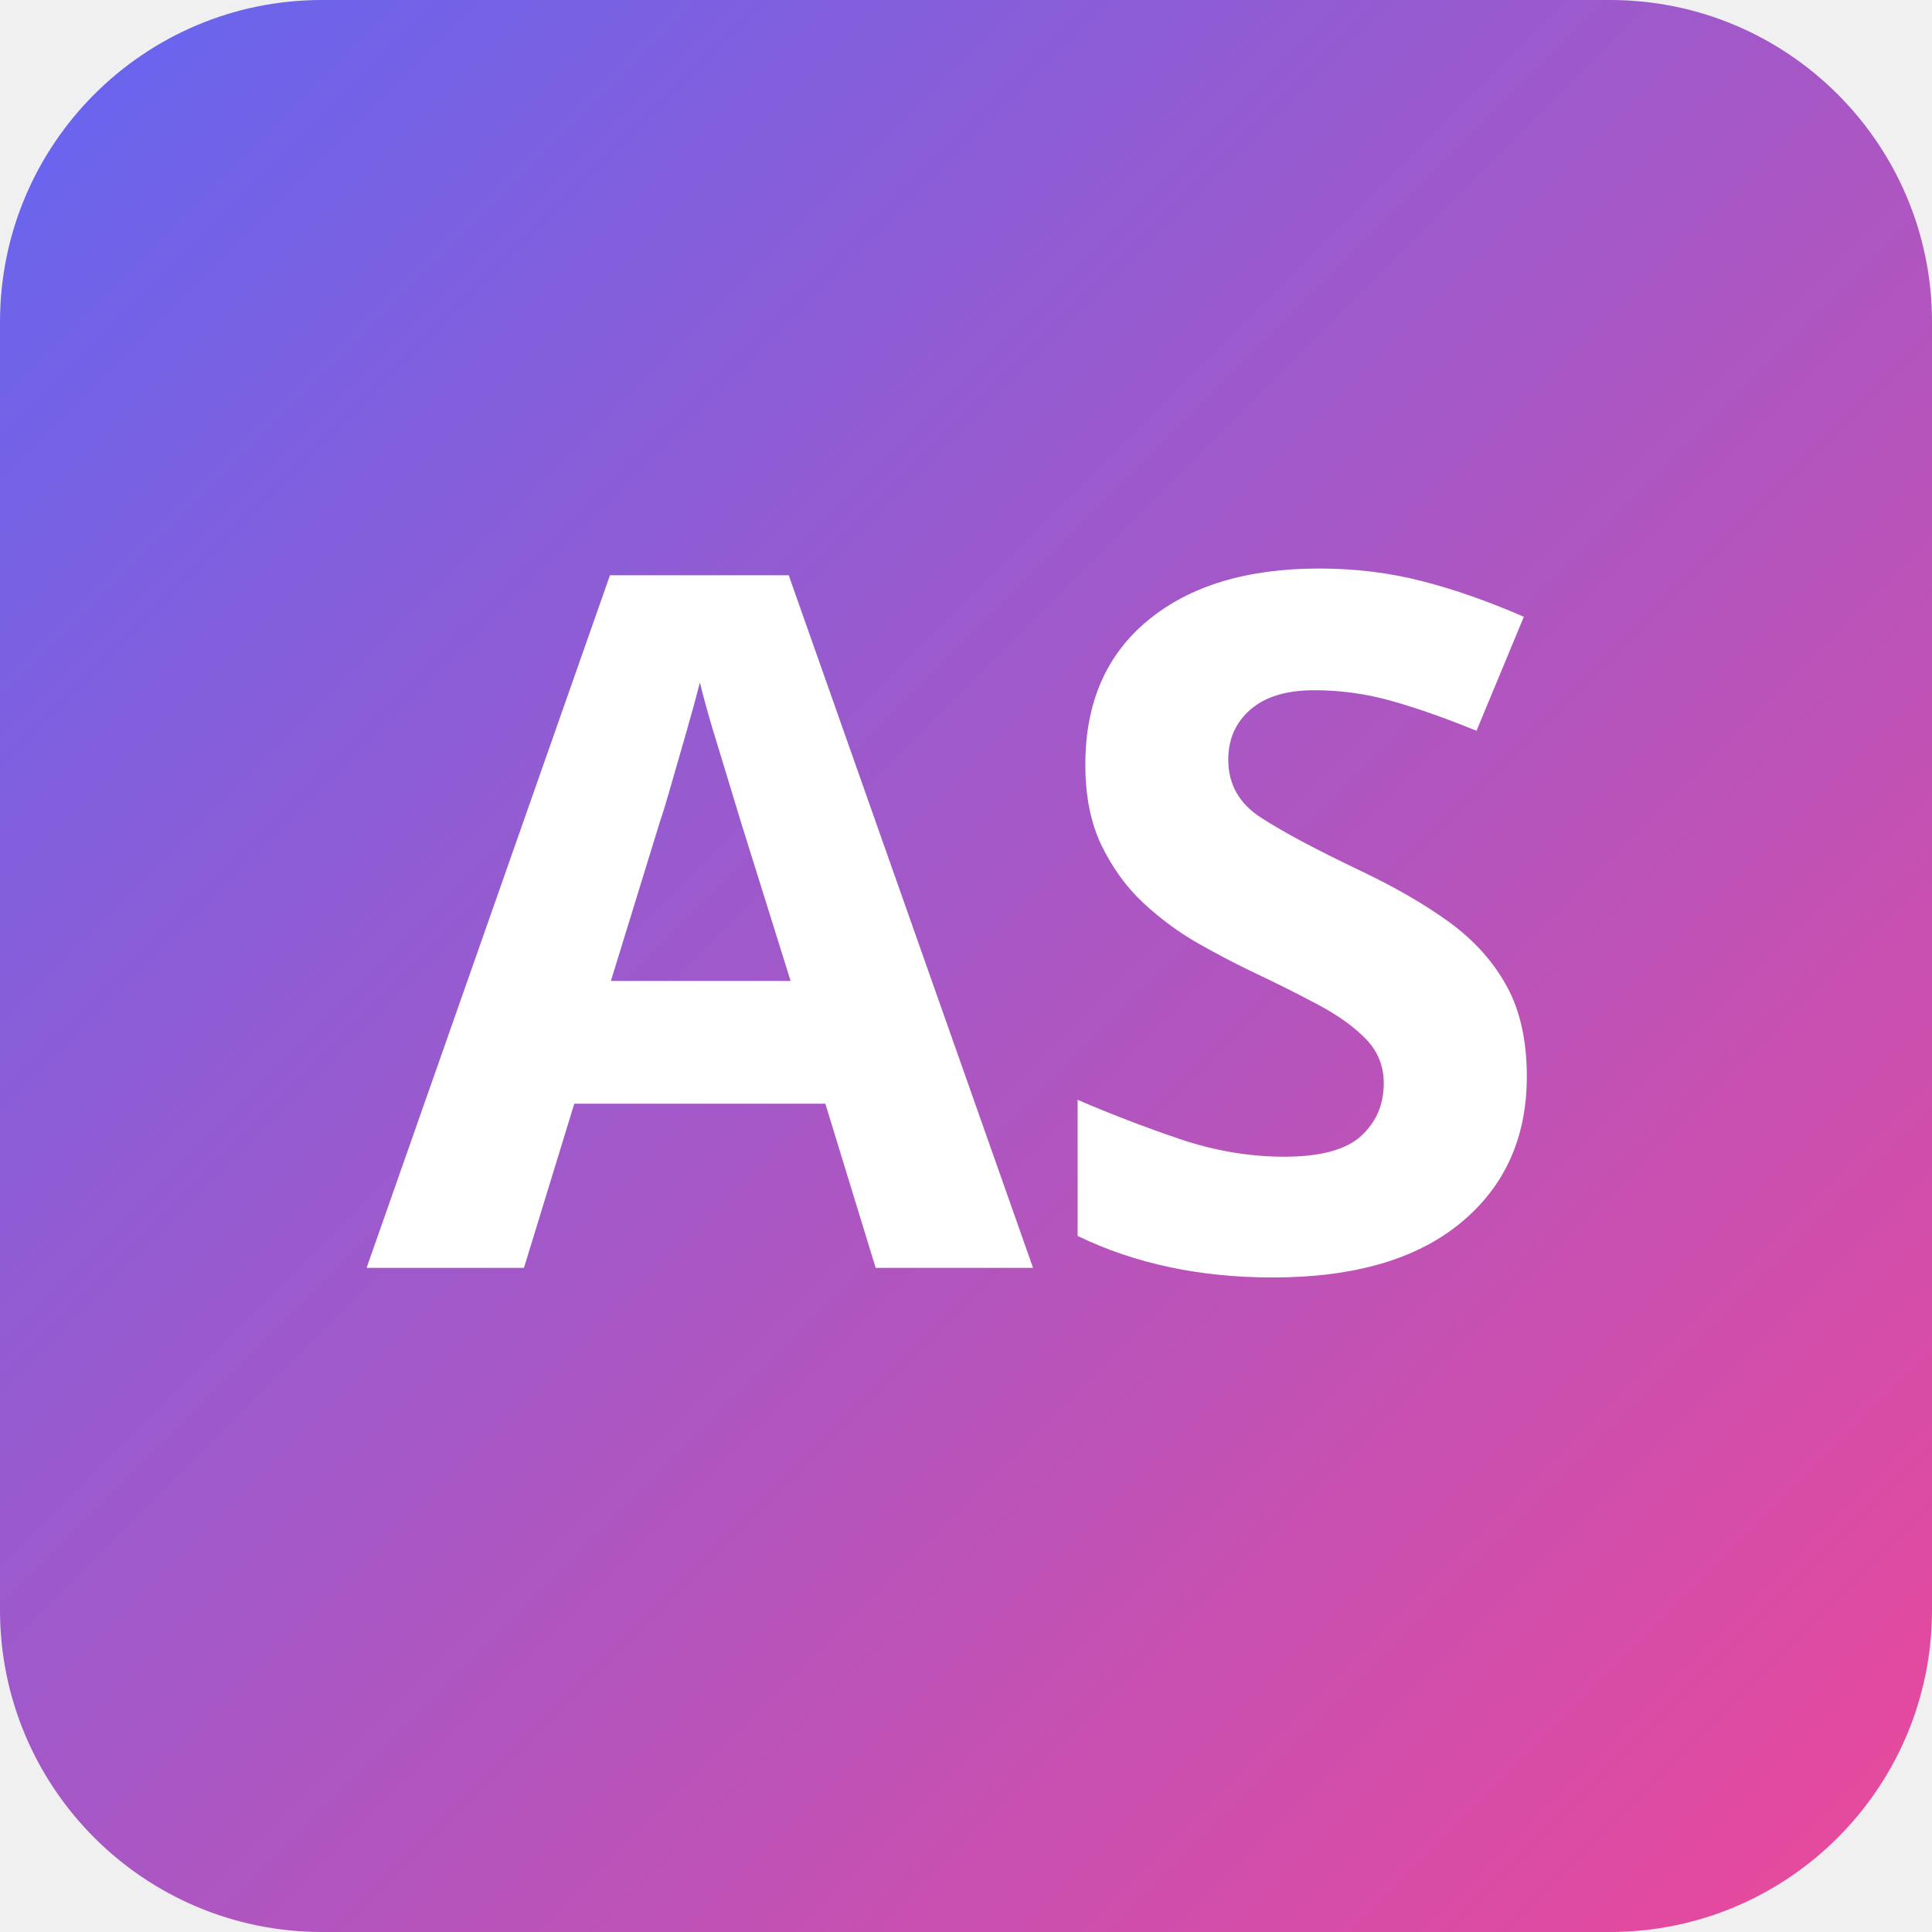
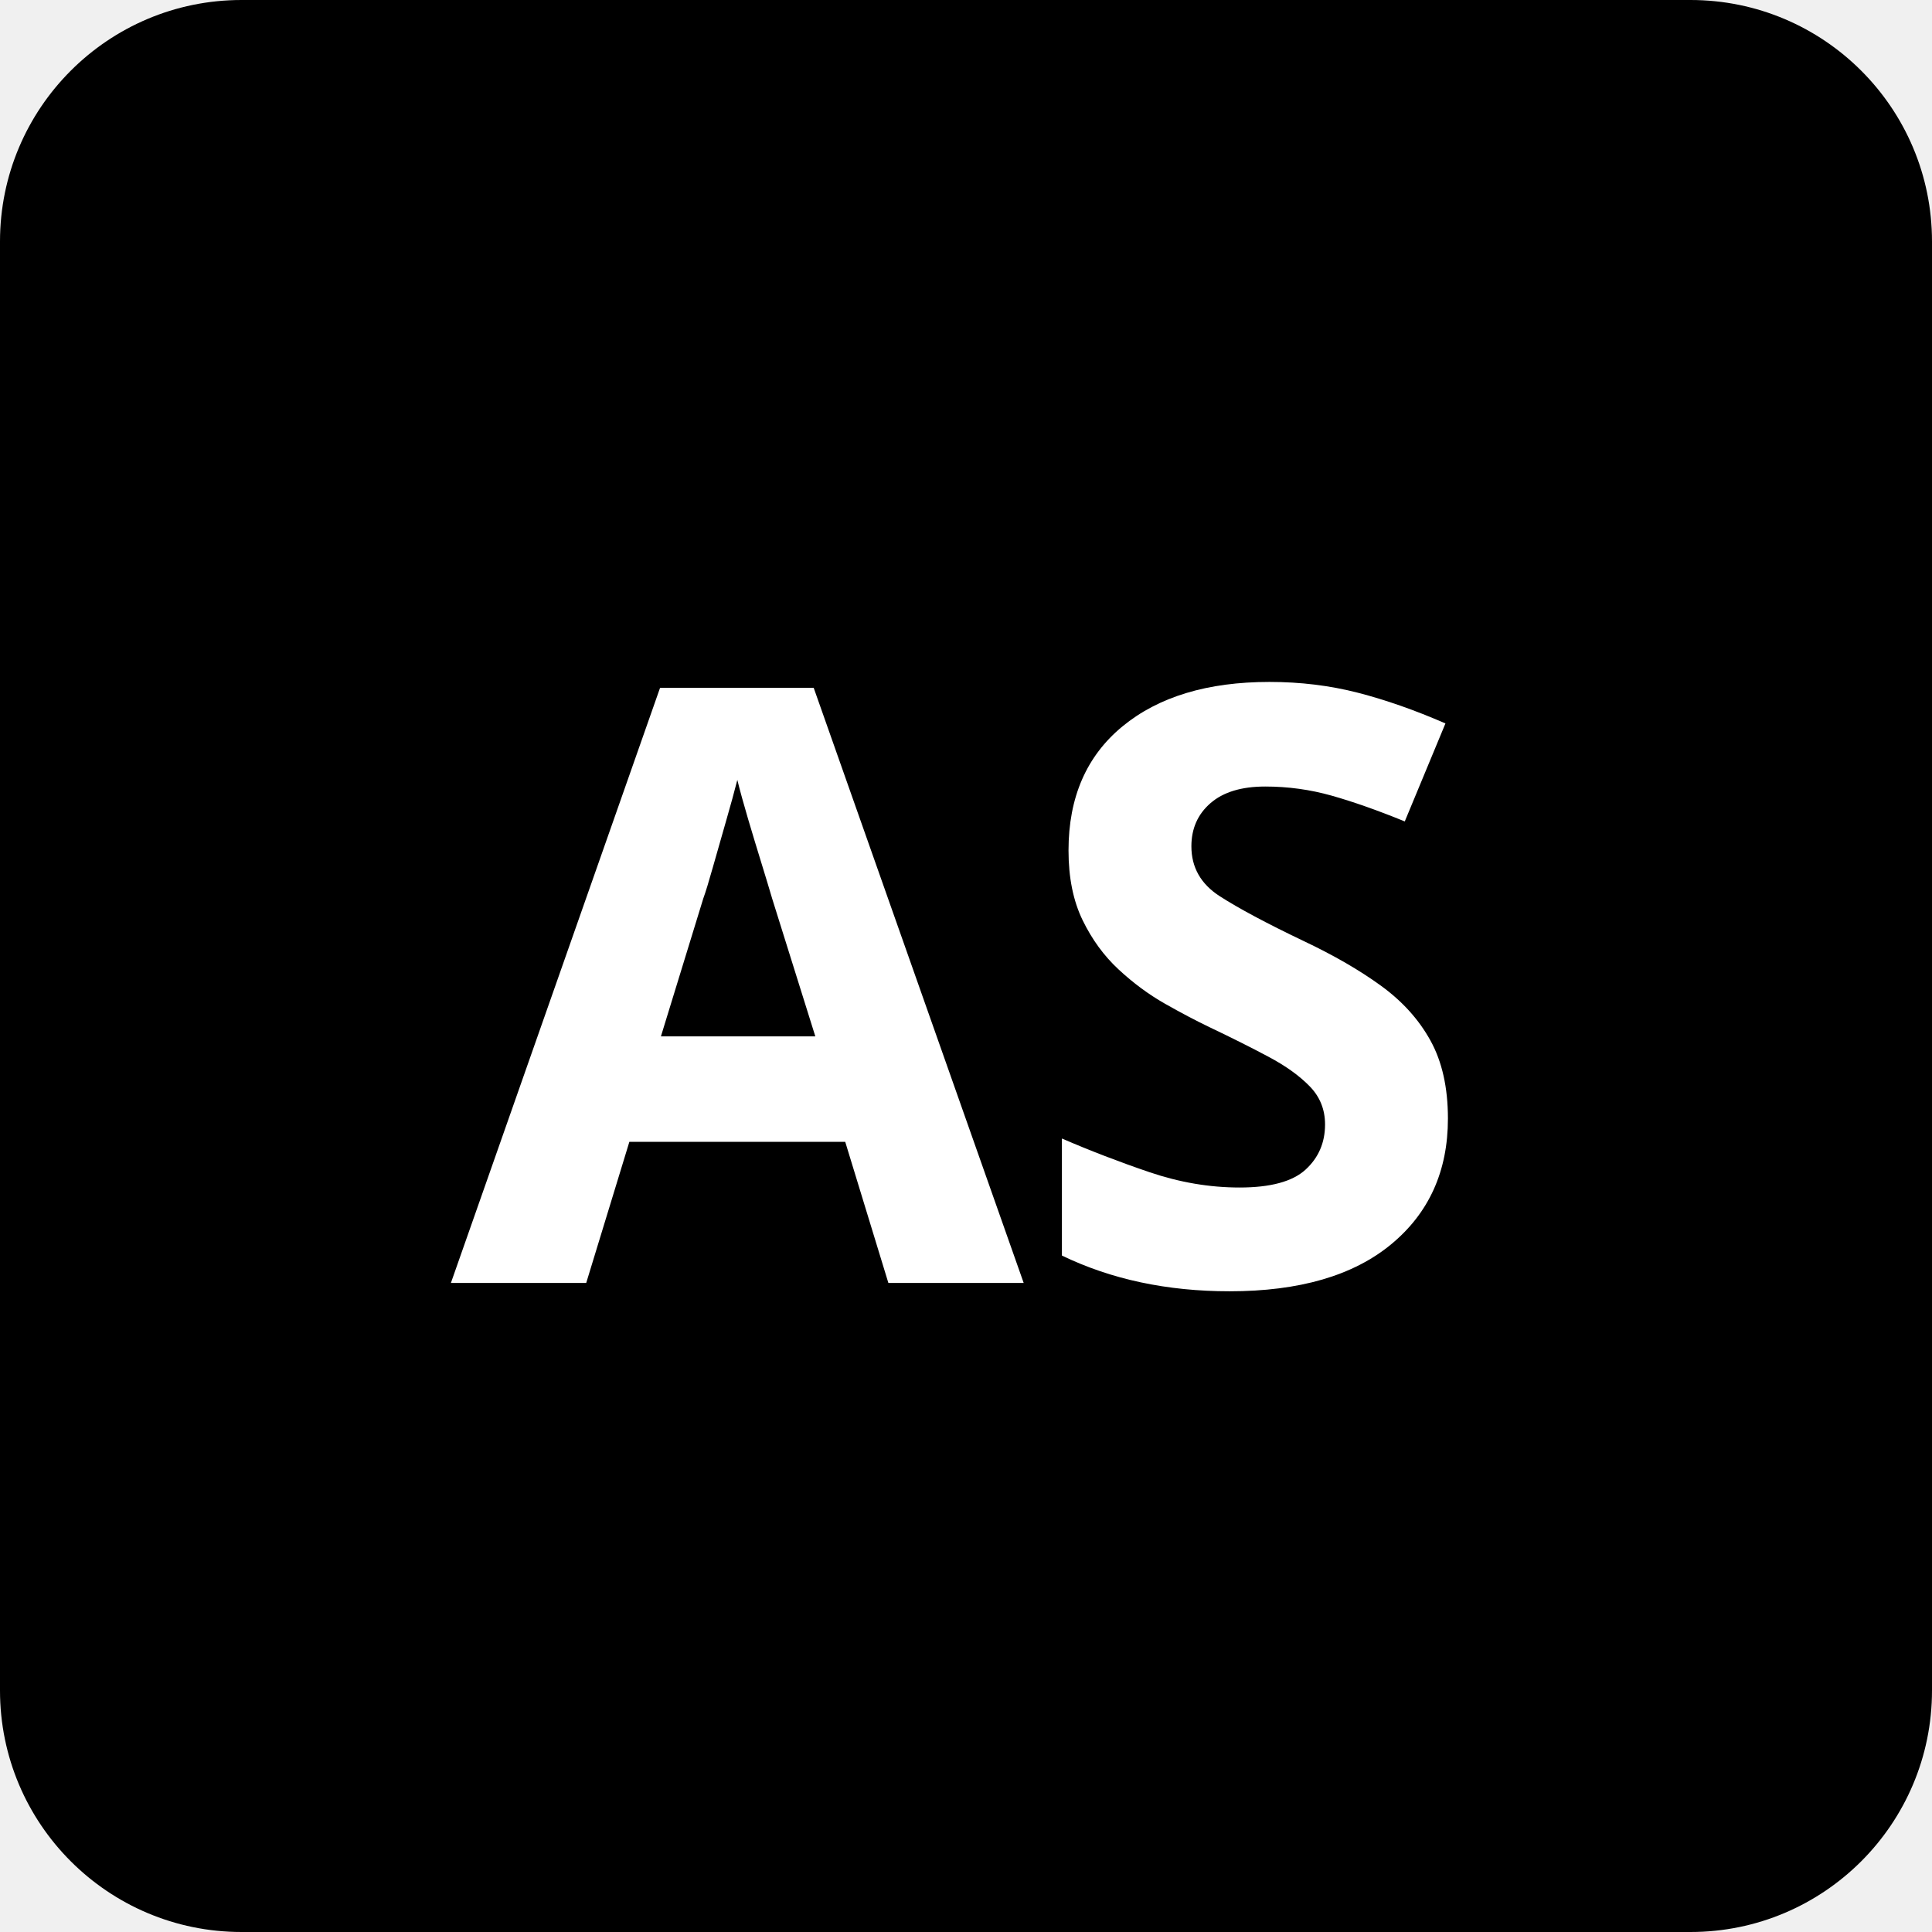
- <svg xmlns="http://www.w3.org/2000/svg" width="192" height="192" viewBox="0 0 192 192">
-   <defs>
-     <linearGradient id="g" x1="0%" y1="0%" x2="100%" y2="100%">
-       <stop offset="0%" style="stop-color:#6366f1" />
-       <stop offset="100%" style="stop-color:#ec4899" />
-     </linearGradient>
-   </defs>
-   <rect width="192" height="192" rx="32" fill="url(#g)" />
-   <text x="96" y="126" text-anchor="middle" font-family="system-ui" font-weight="bold" font-size="96" fill="white">AS</text>
+ <svg xmlns="http://www.w3.org/2000/svg" width="512" height="512" viewBox="0 0 512 512">
+   <rect width="512" height="512" rx="64" fill="#000" />
+   <text x="256" y="340" text-anchor="middle" font-family="system-ui" font-weight="bold" font-size="220" fill="#fff">AS</text>
</svg>
